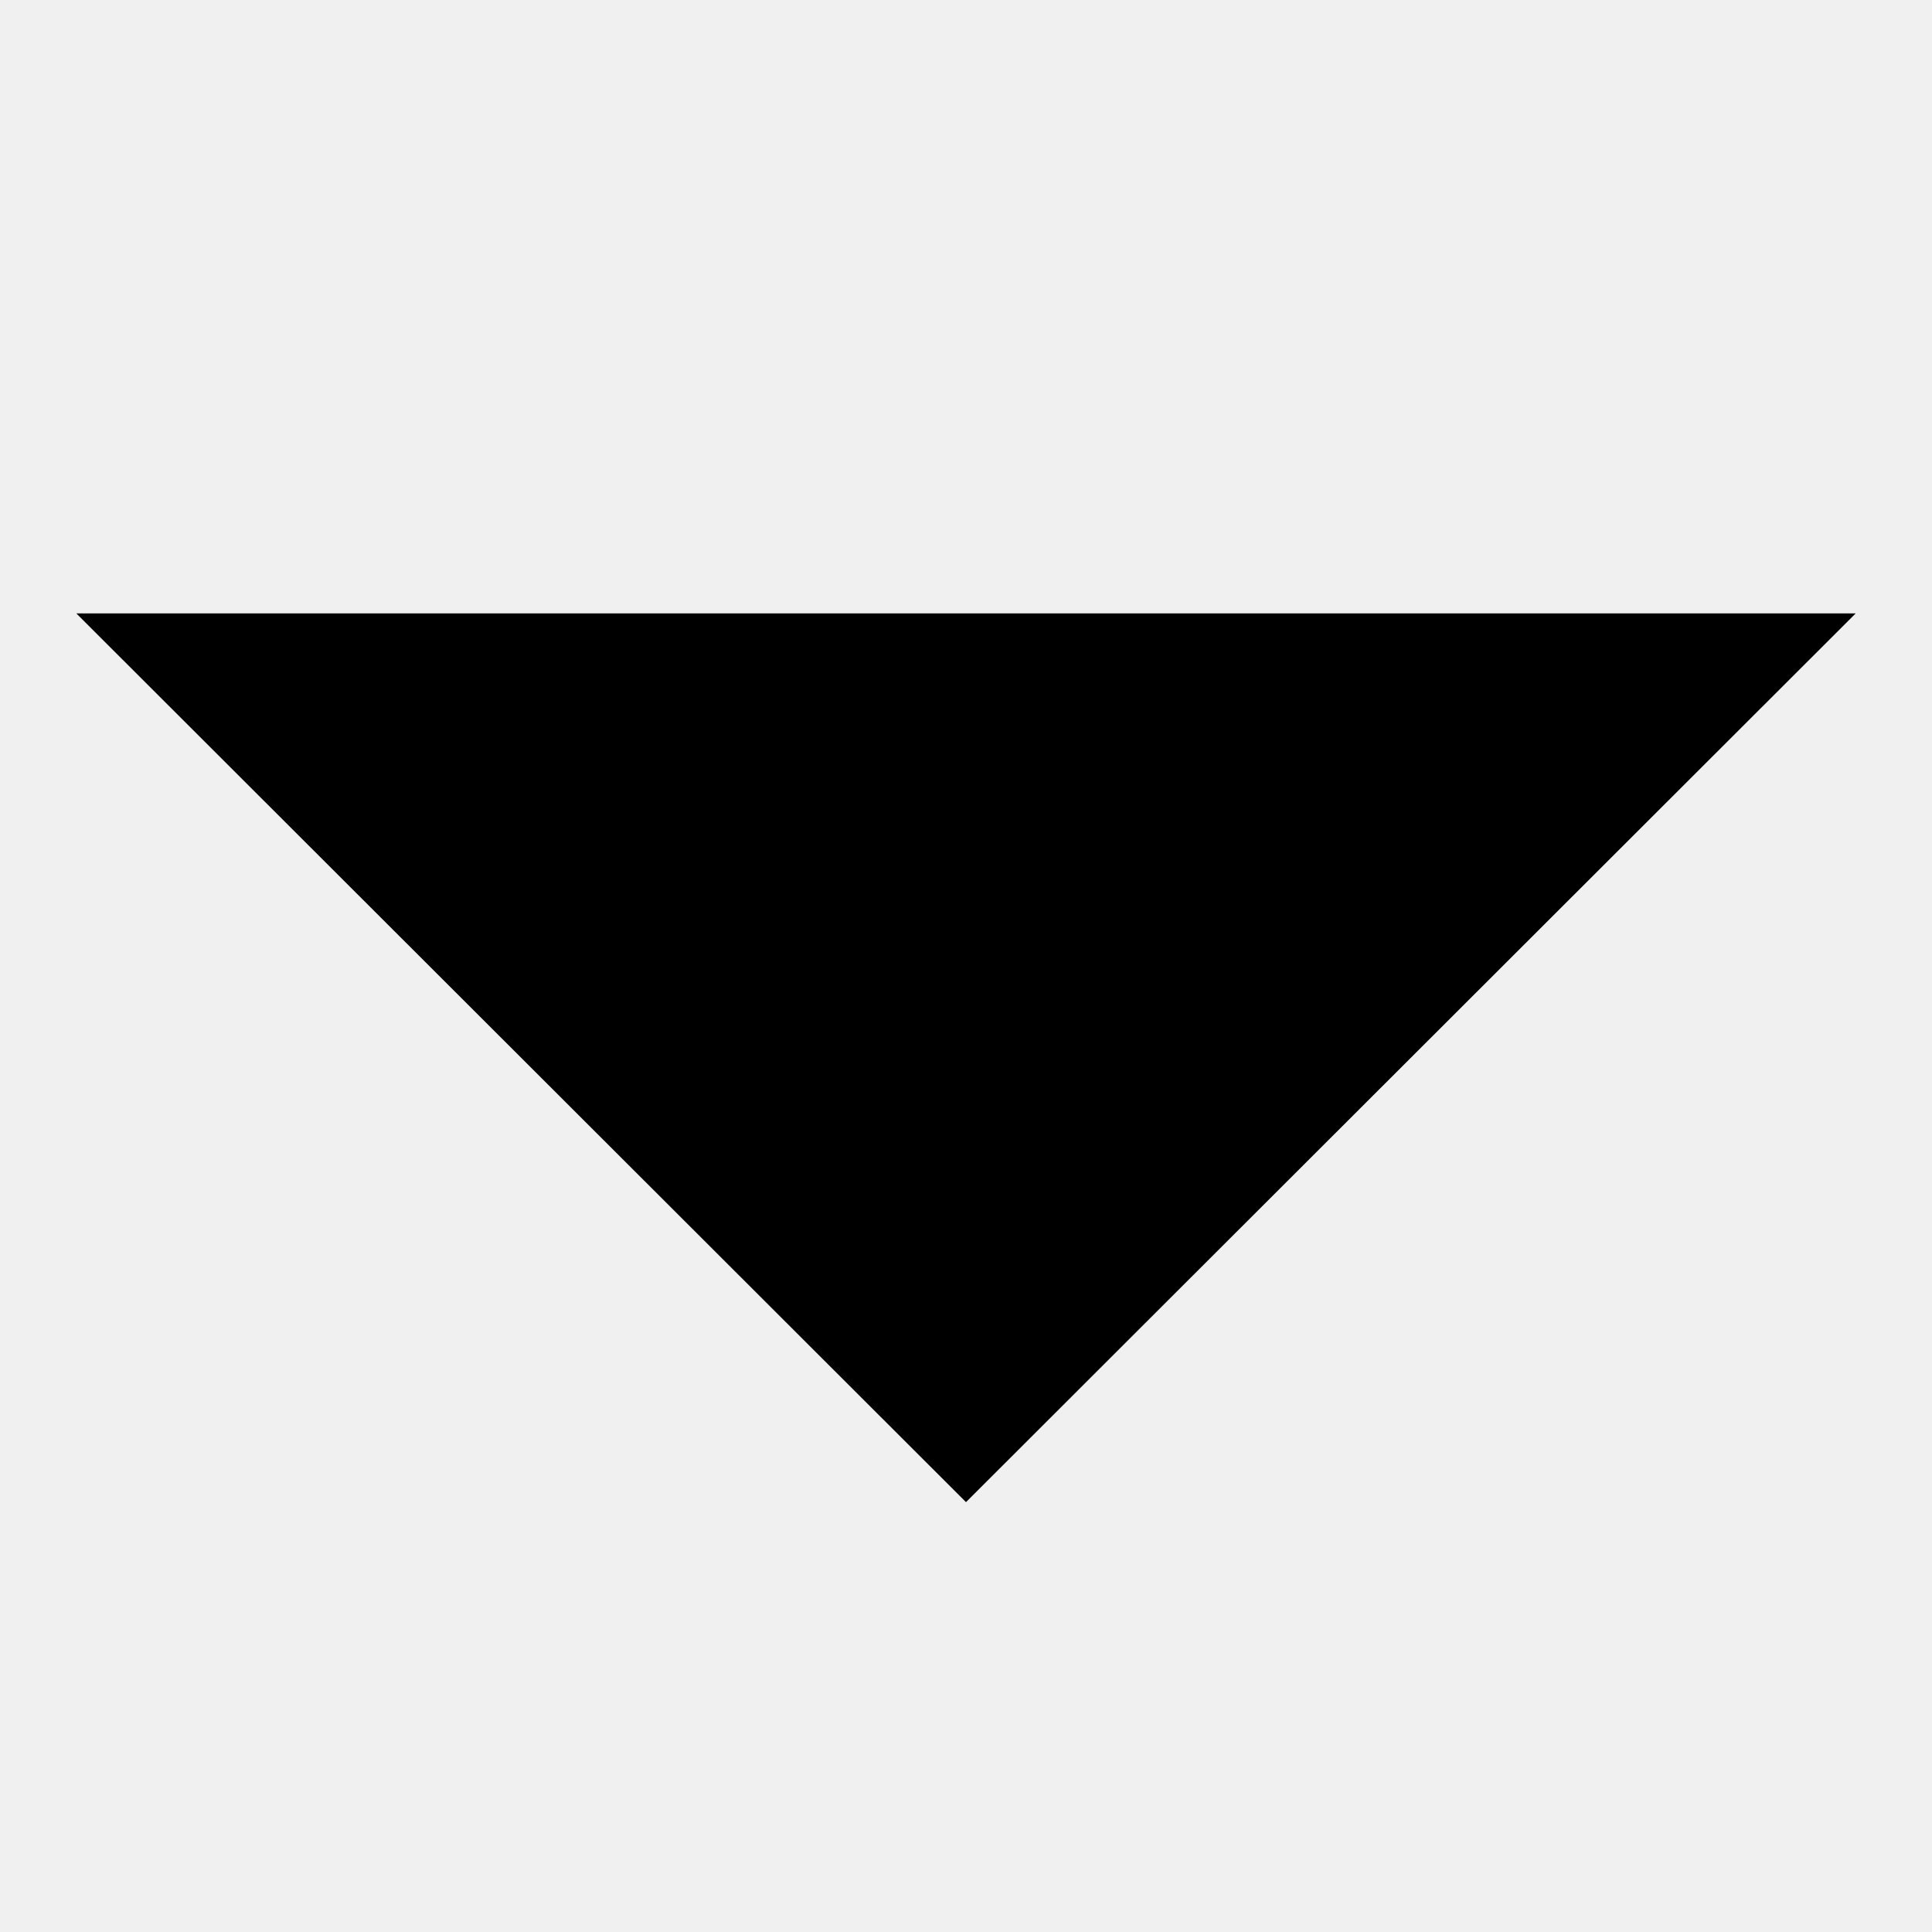
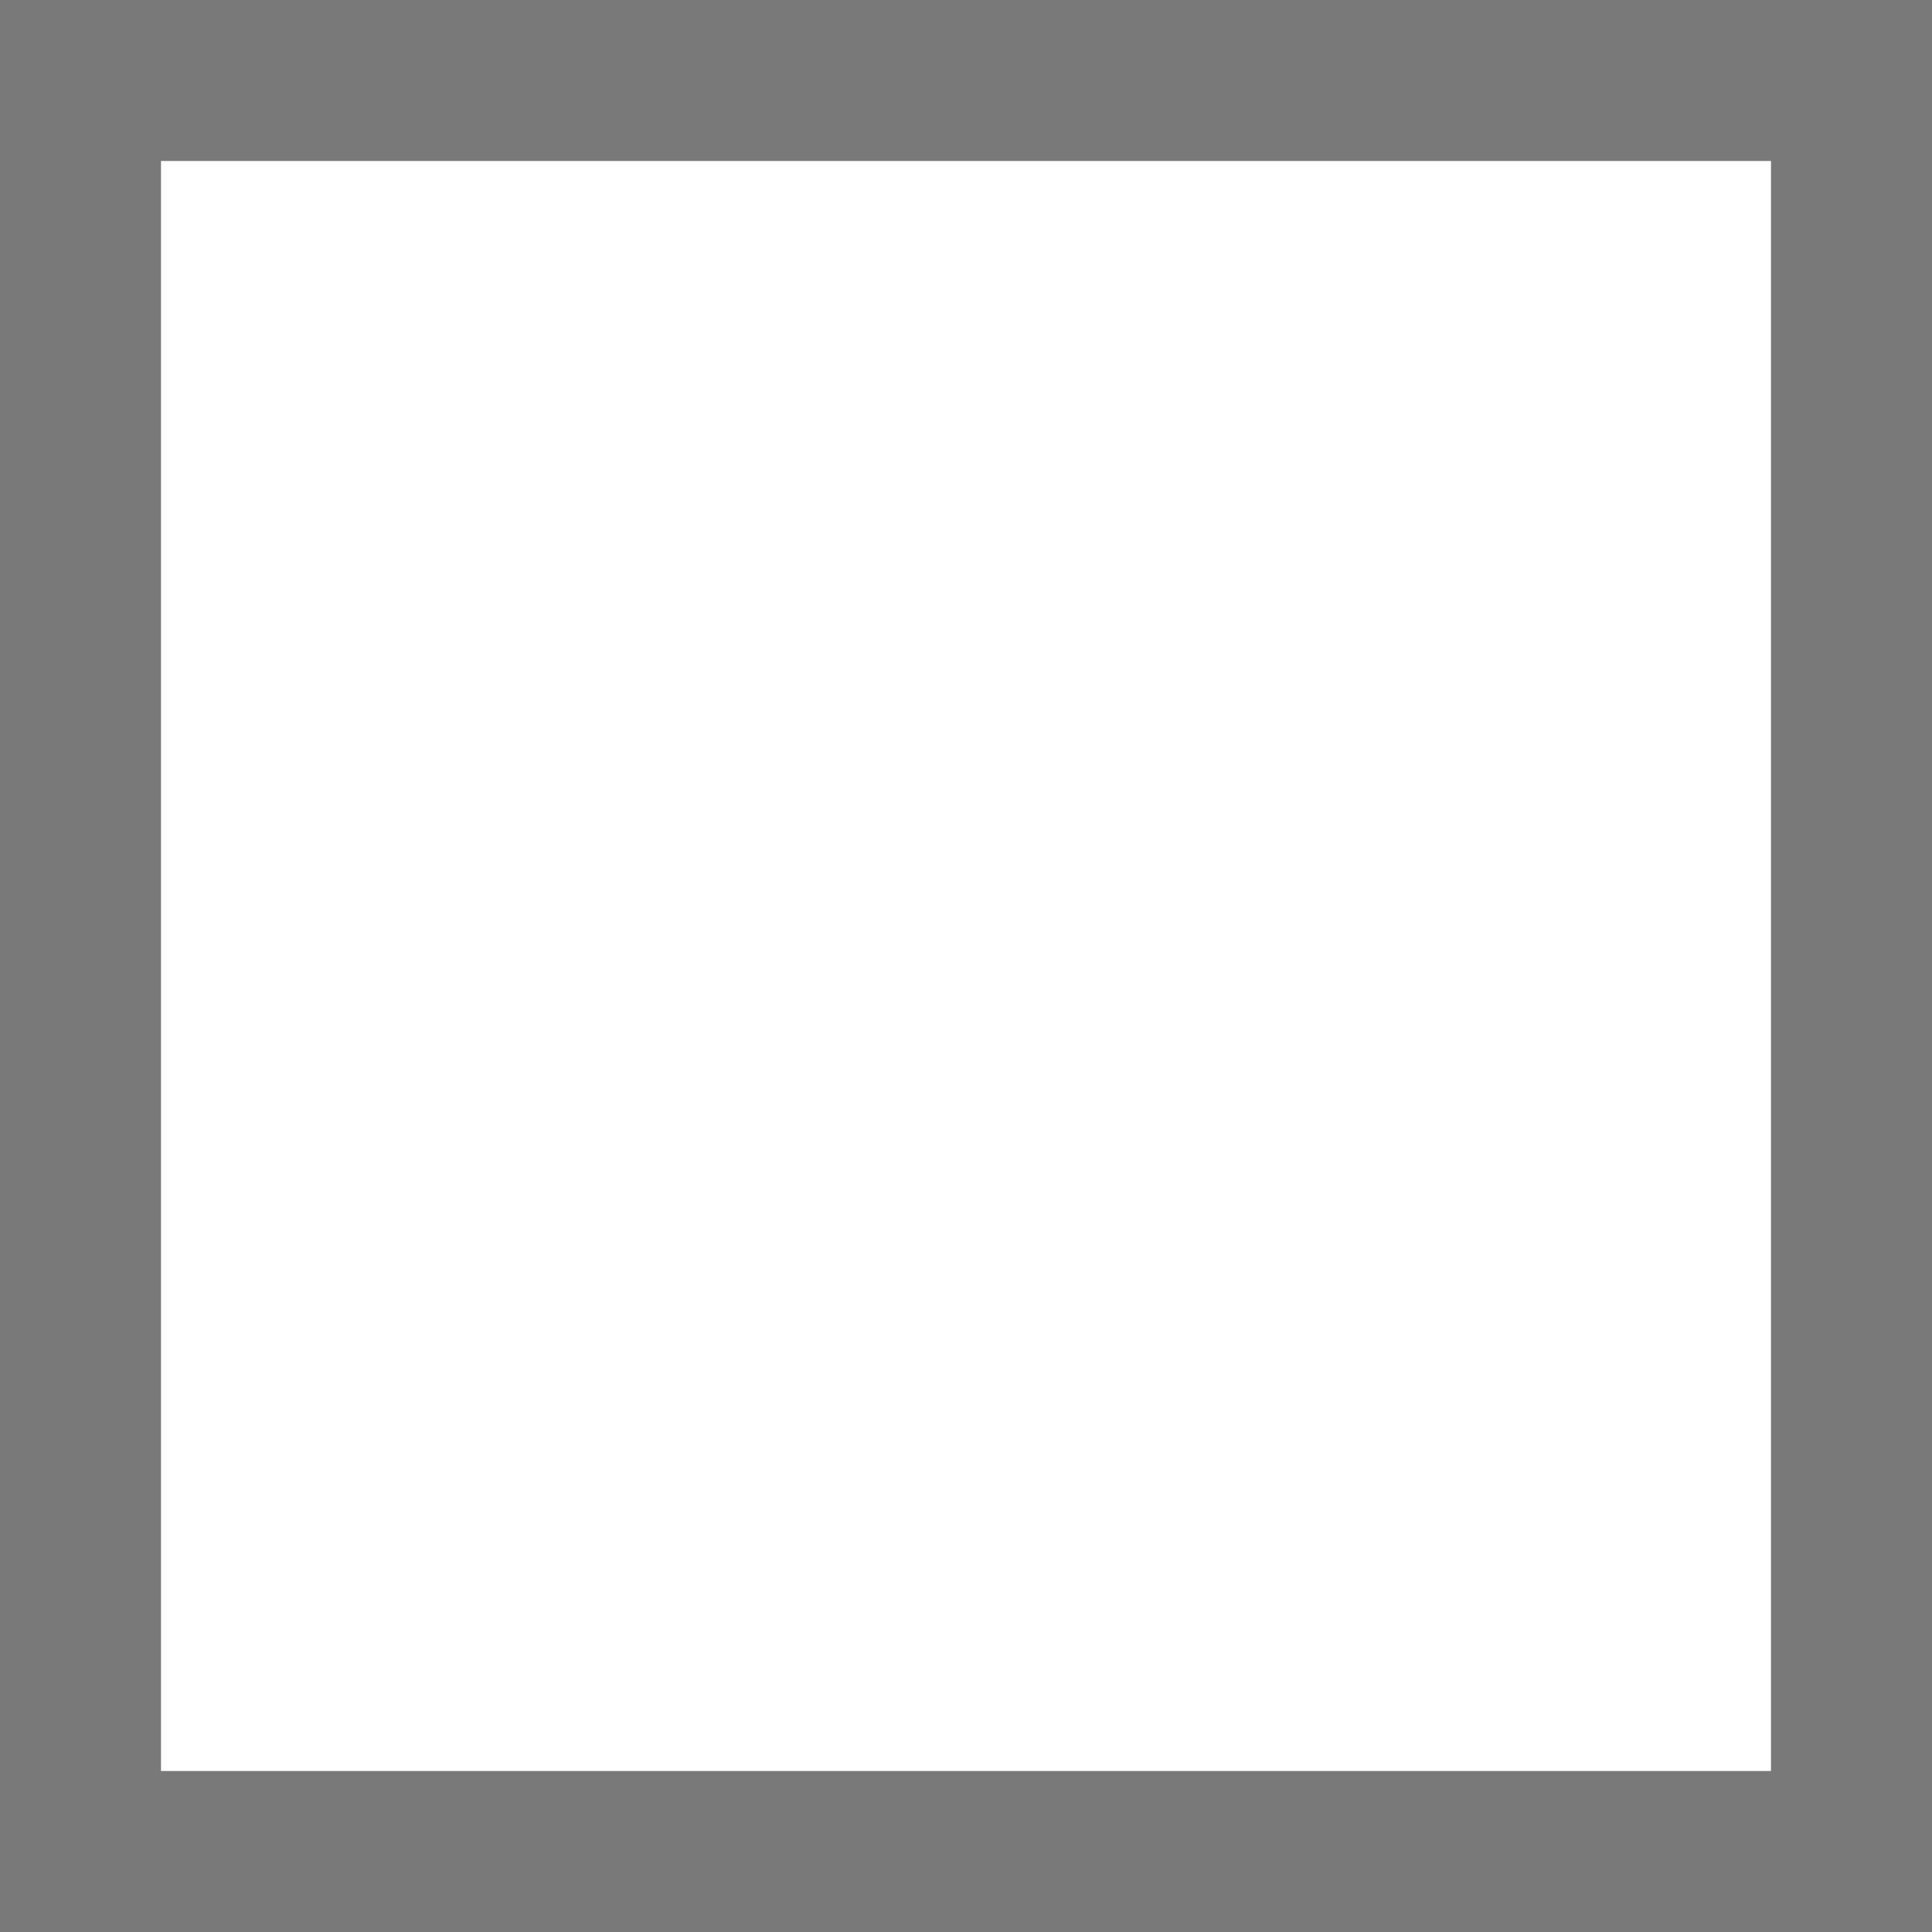
- <svg xmlns="http://www.w3.org/2000/svg" t="1611385301880" class="icon" viewBox="0 0 1024 1024" version="1.1" p-id="10006" width="200" height="200">
-   <path d="M983.552 325.12 512 796.16 40.448 325.12Z" p-id="10007" />
+ <svg xmlns="http://www.w3.org/2000/svg" version="1.1" width="12px" height="12px" viewBox="341 173  12 12">
+   <path d="M 341.5 173.5  L 352.5 173.5  L 352.5 184.5  L 341.5 184.5  L 341.5 173.5  Z " fill-rule="nonzero" fill="#ffffff" stroke="none" />
+   <path d="M 341.5 173.5  L 352.5 173.5  L 352.5 184.5  L 341.5 184.5  L 341.5 173.5  Z " stroke-width="1" stroke="#797979" fill="none" />
</svg>
